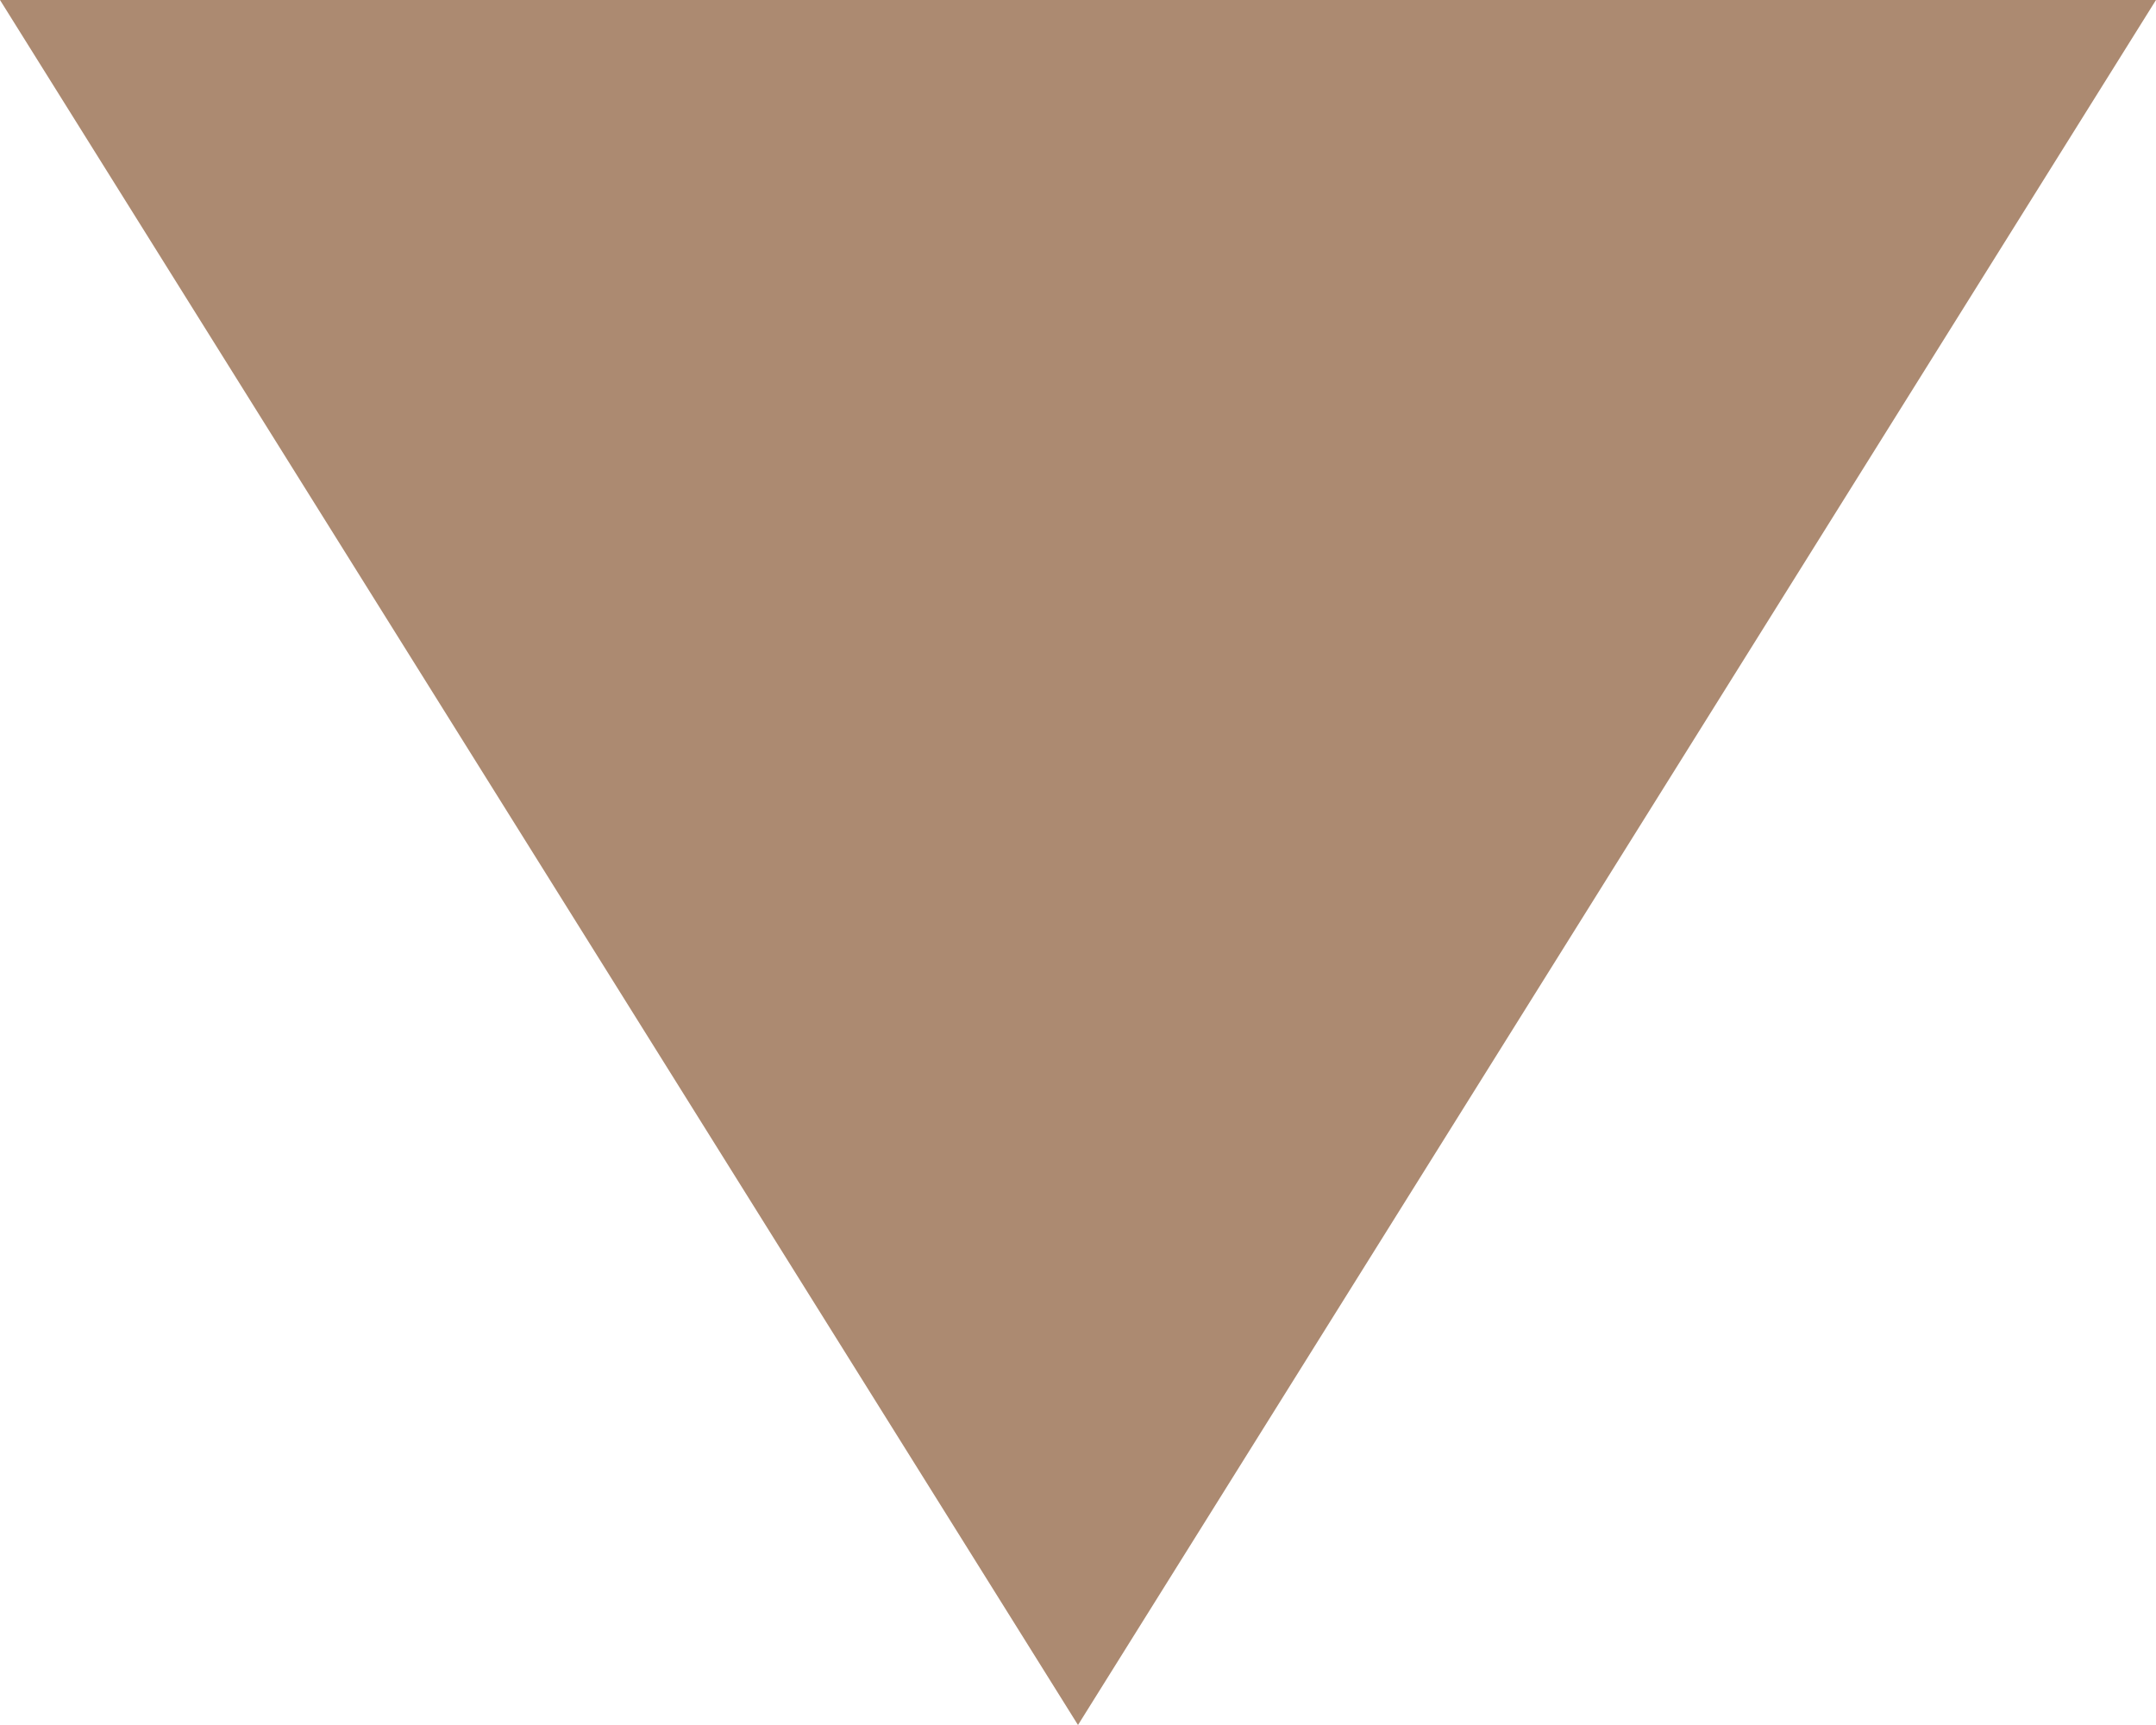
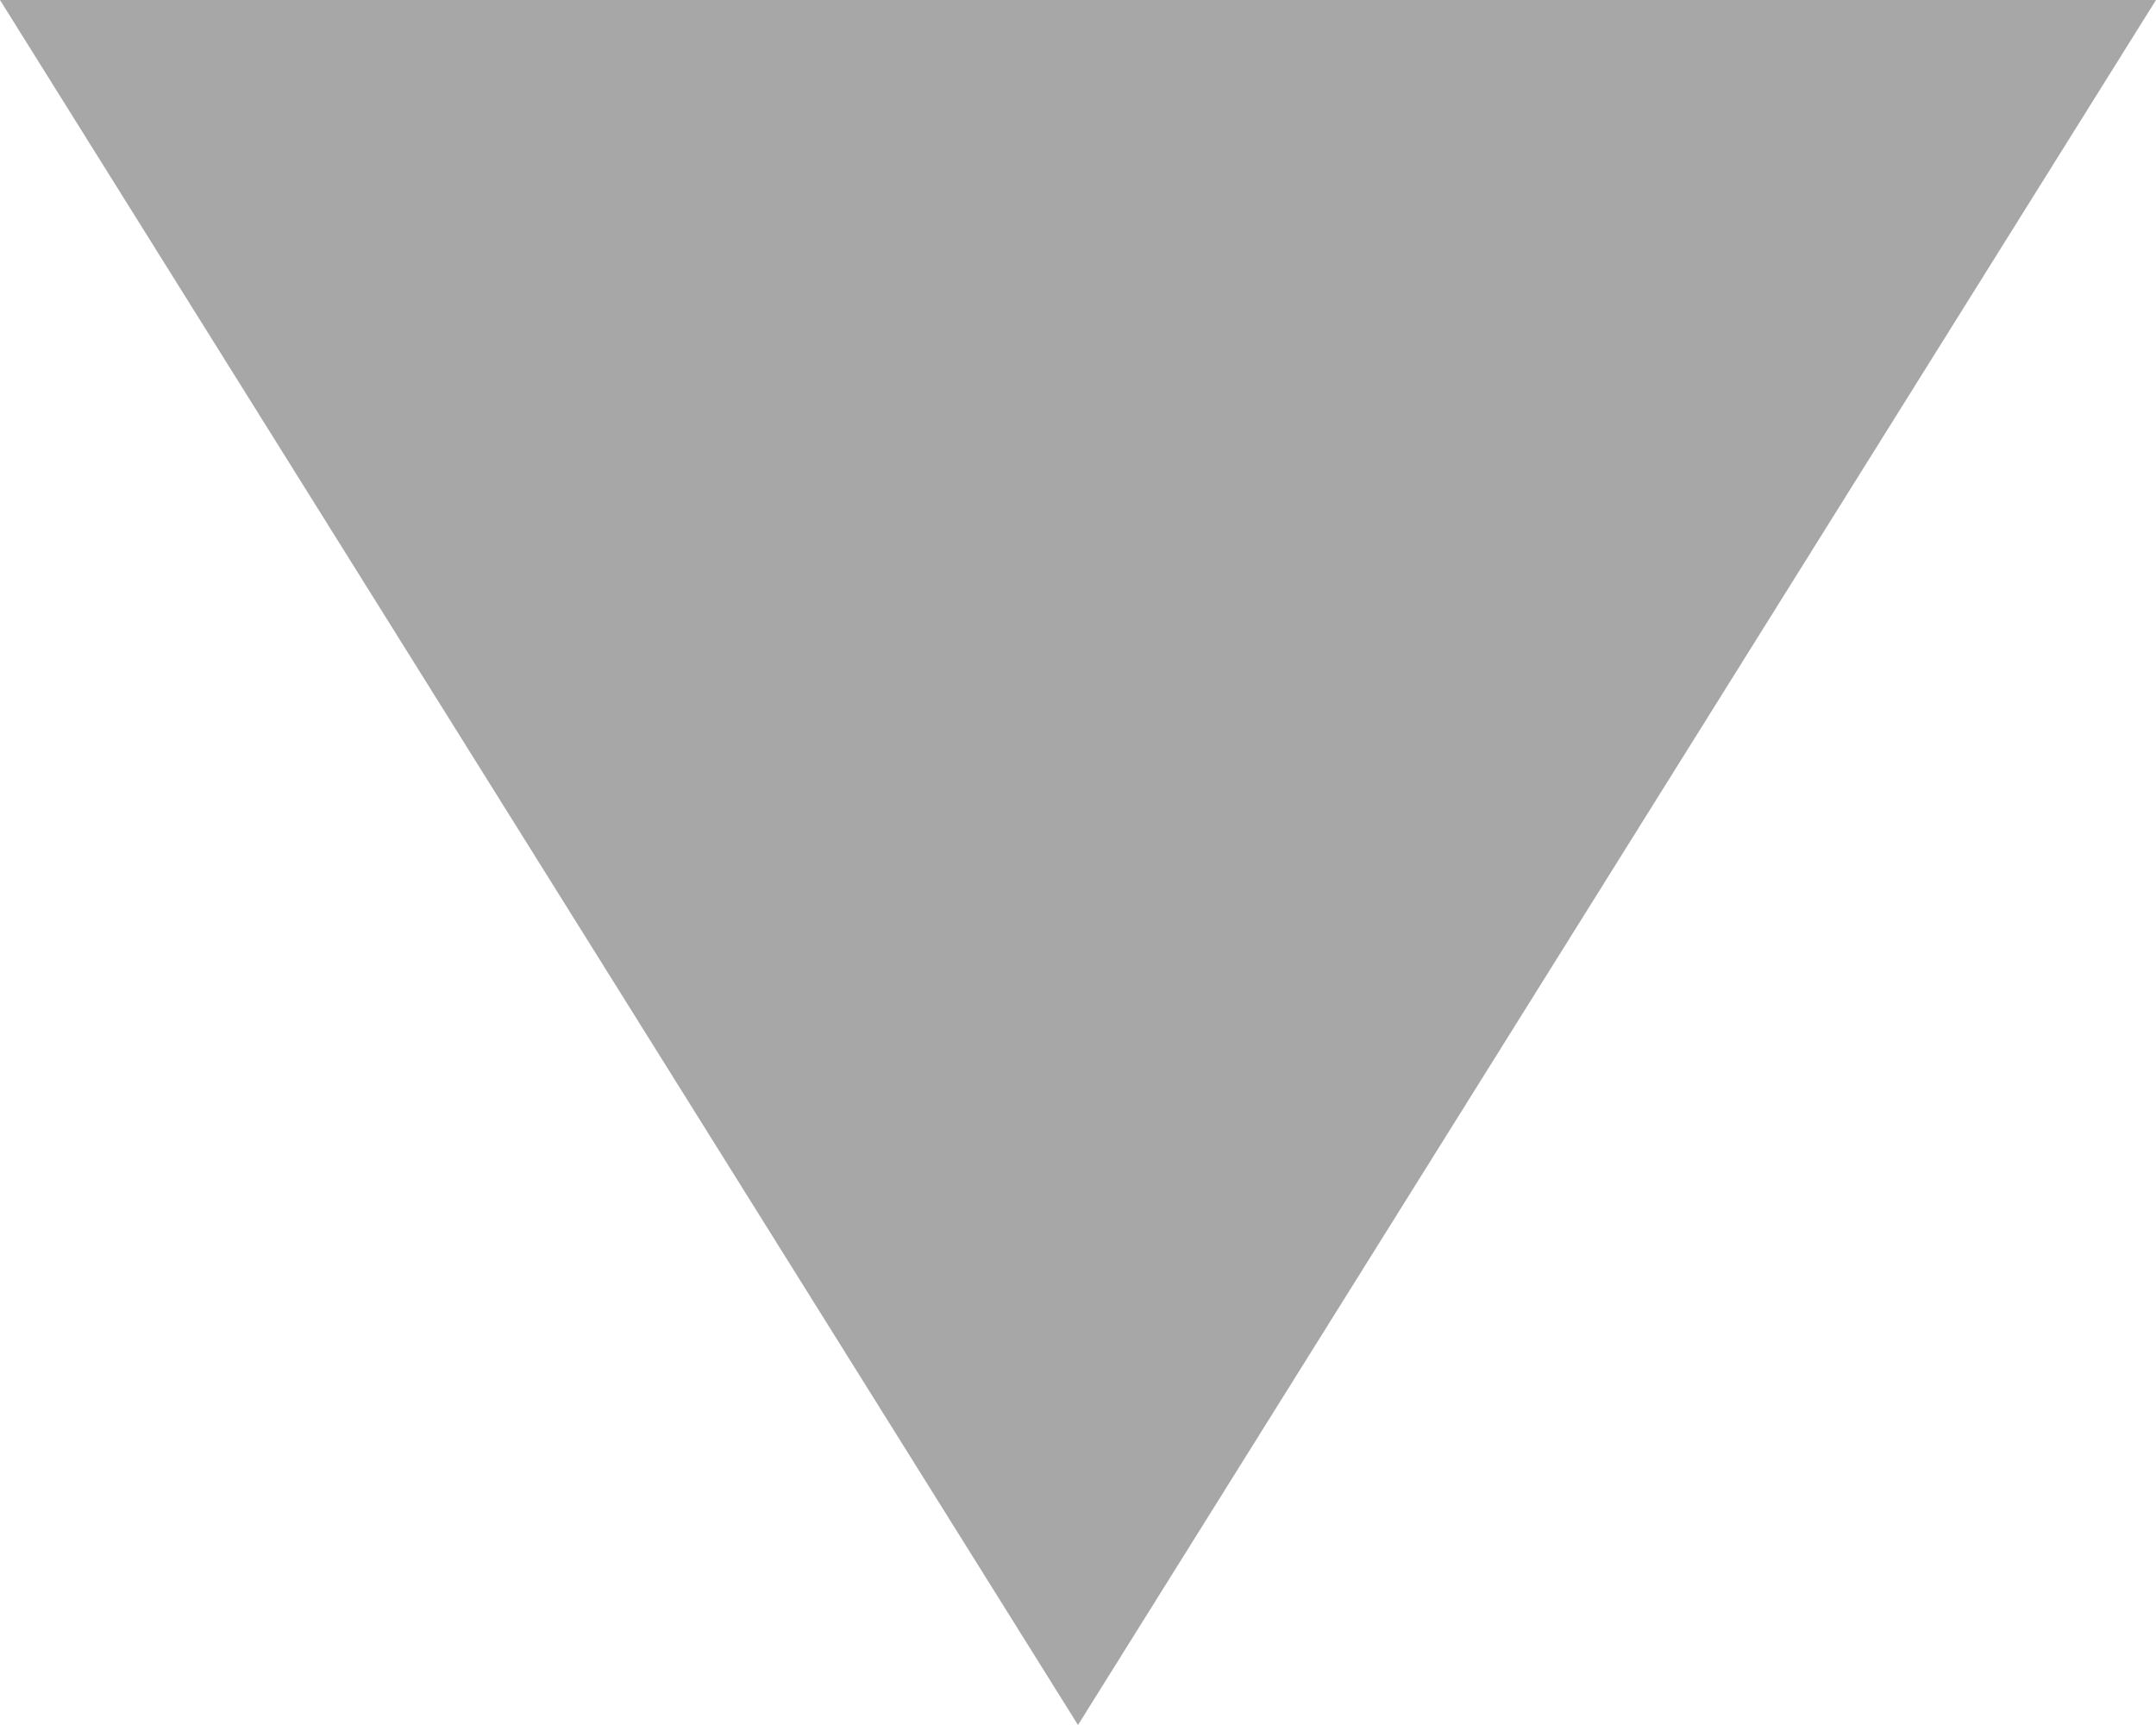
<svg xmlns="http://www.w3.org/2000/svg" width="10" height="8" viewBox="0 0 10 8">
  <g id="Component_1_4" data-name="Component 1 – 4" transform="translate(10 8) rotate(180)">
-     <path id="Polygon_1" data-name="Polygon 1" d="M5,0l5,8H0Z" fill="#ac8a71" />
+     <path id="Polygon_1" data-name="Polygon 1" d="M5,0l5,8H0Z" fill="#a7a7a7" />
  </g>
</svg>
